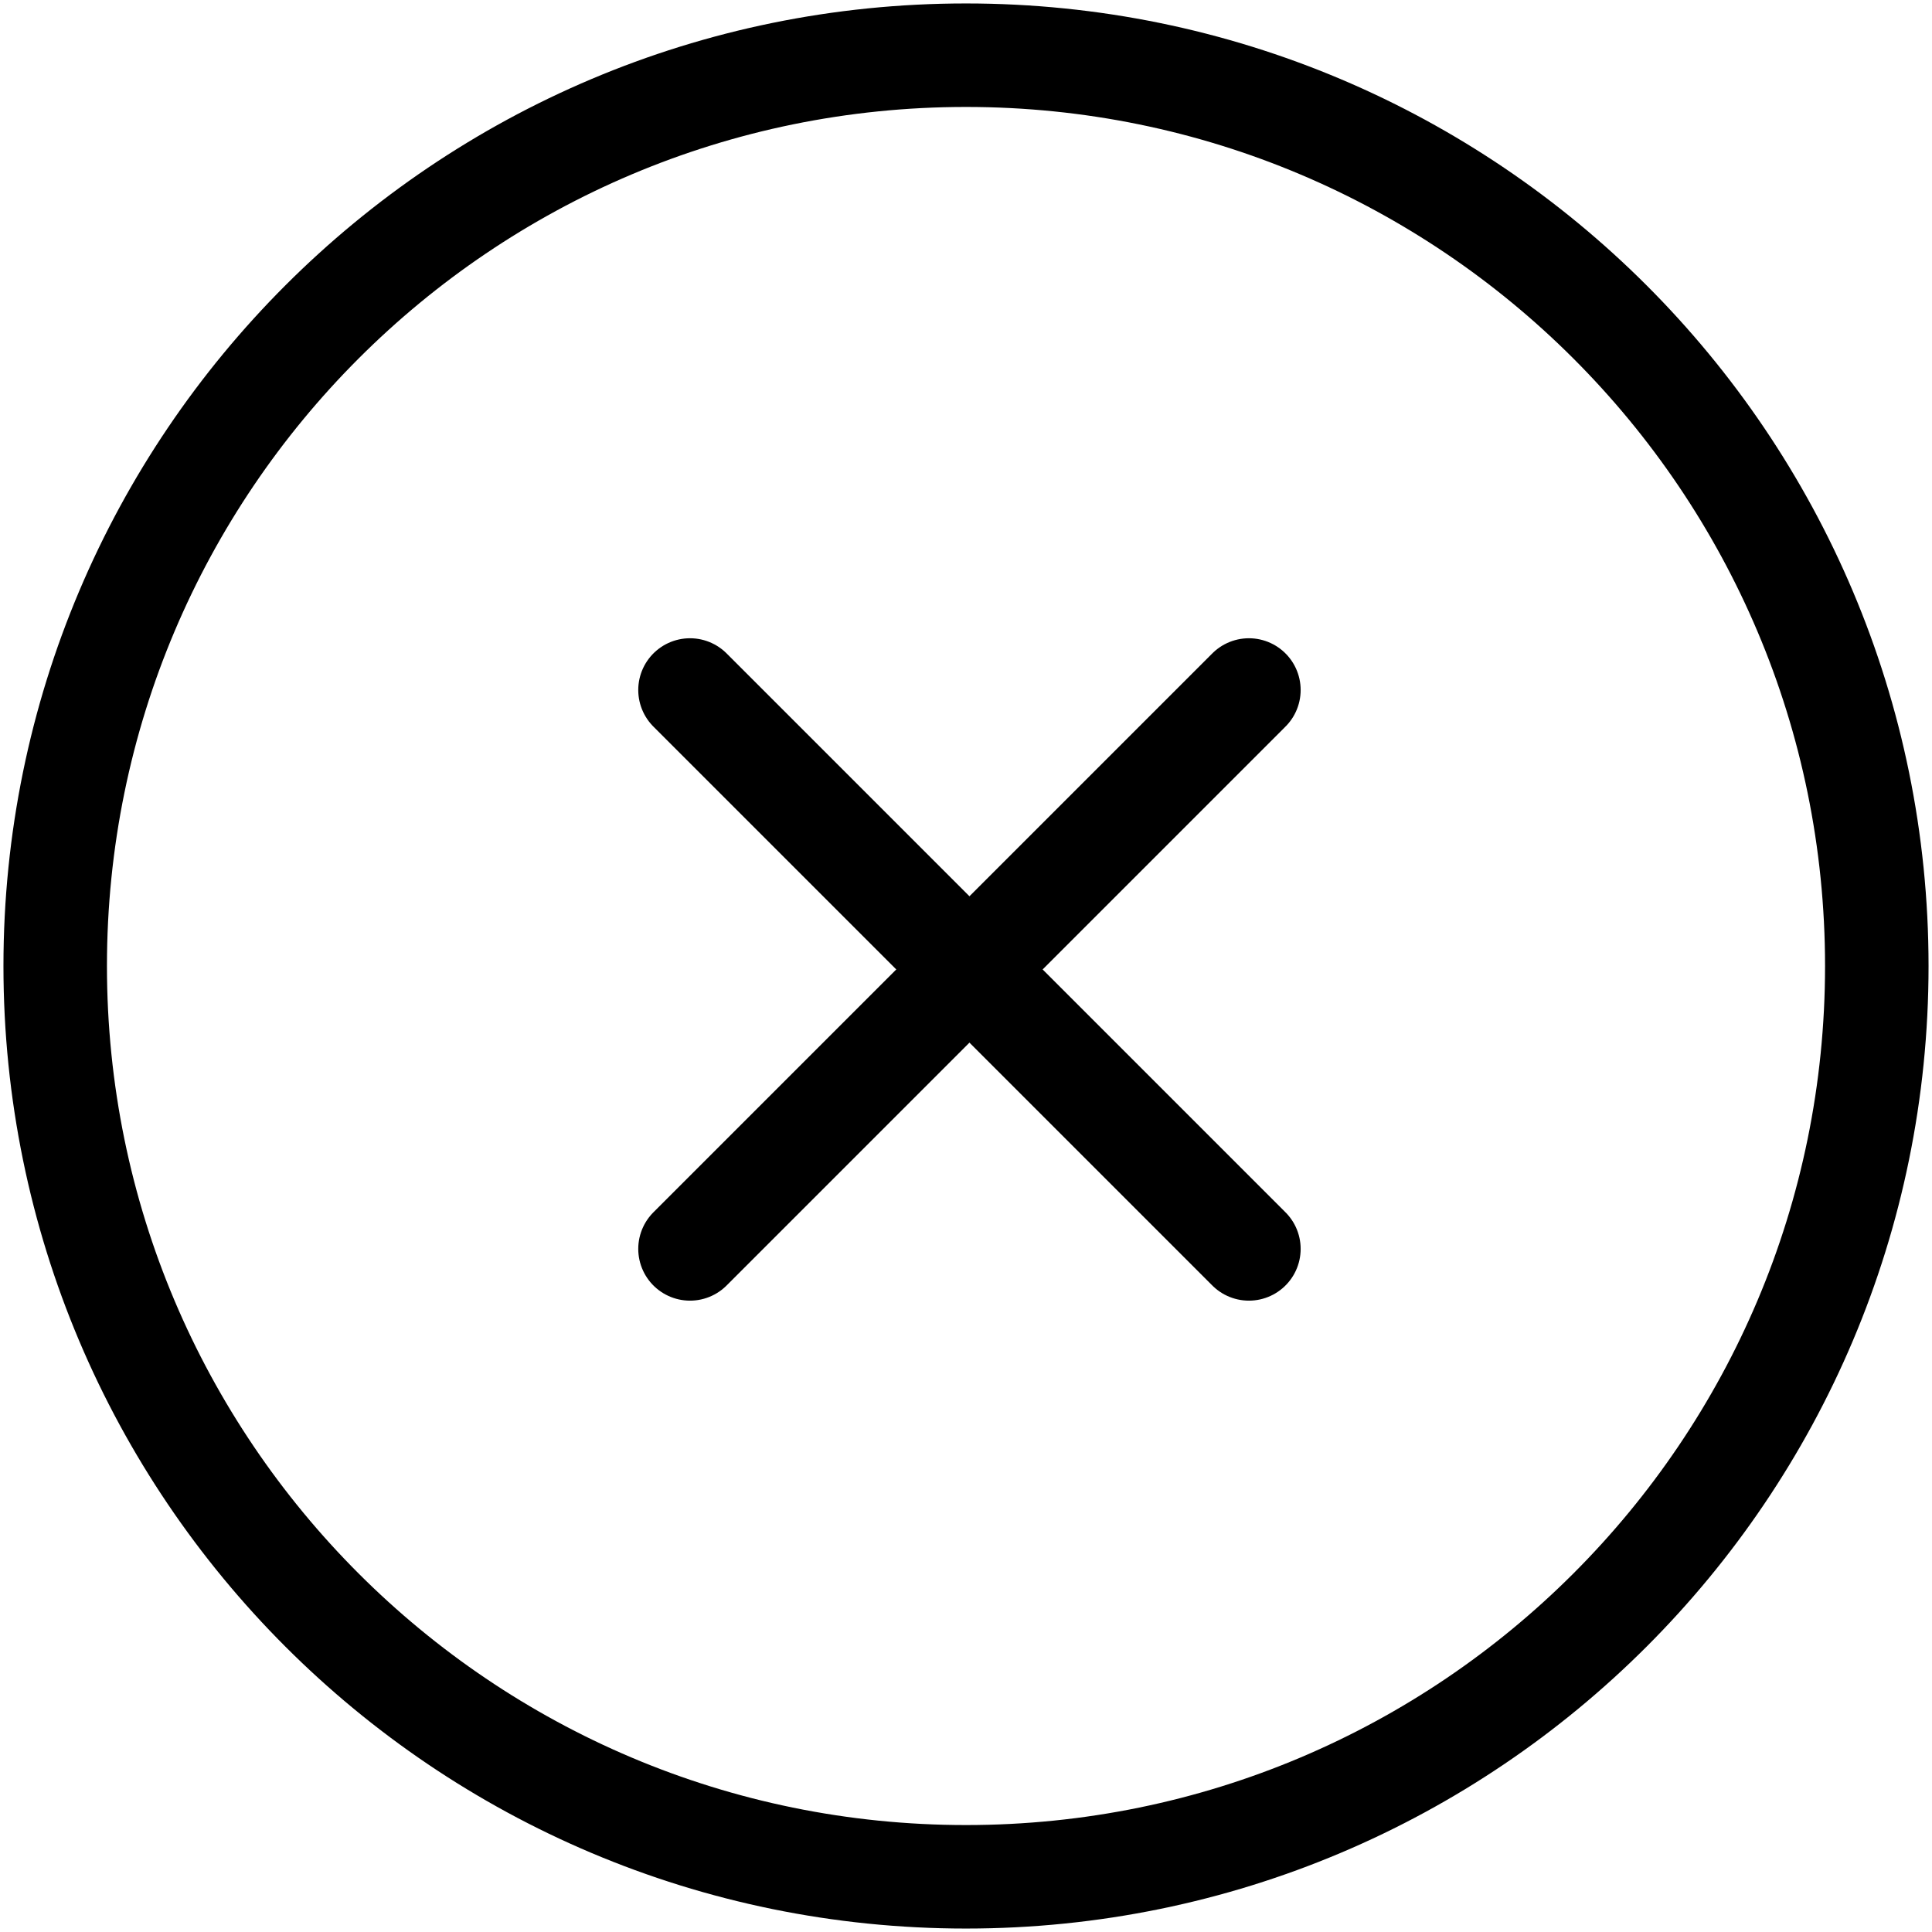
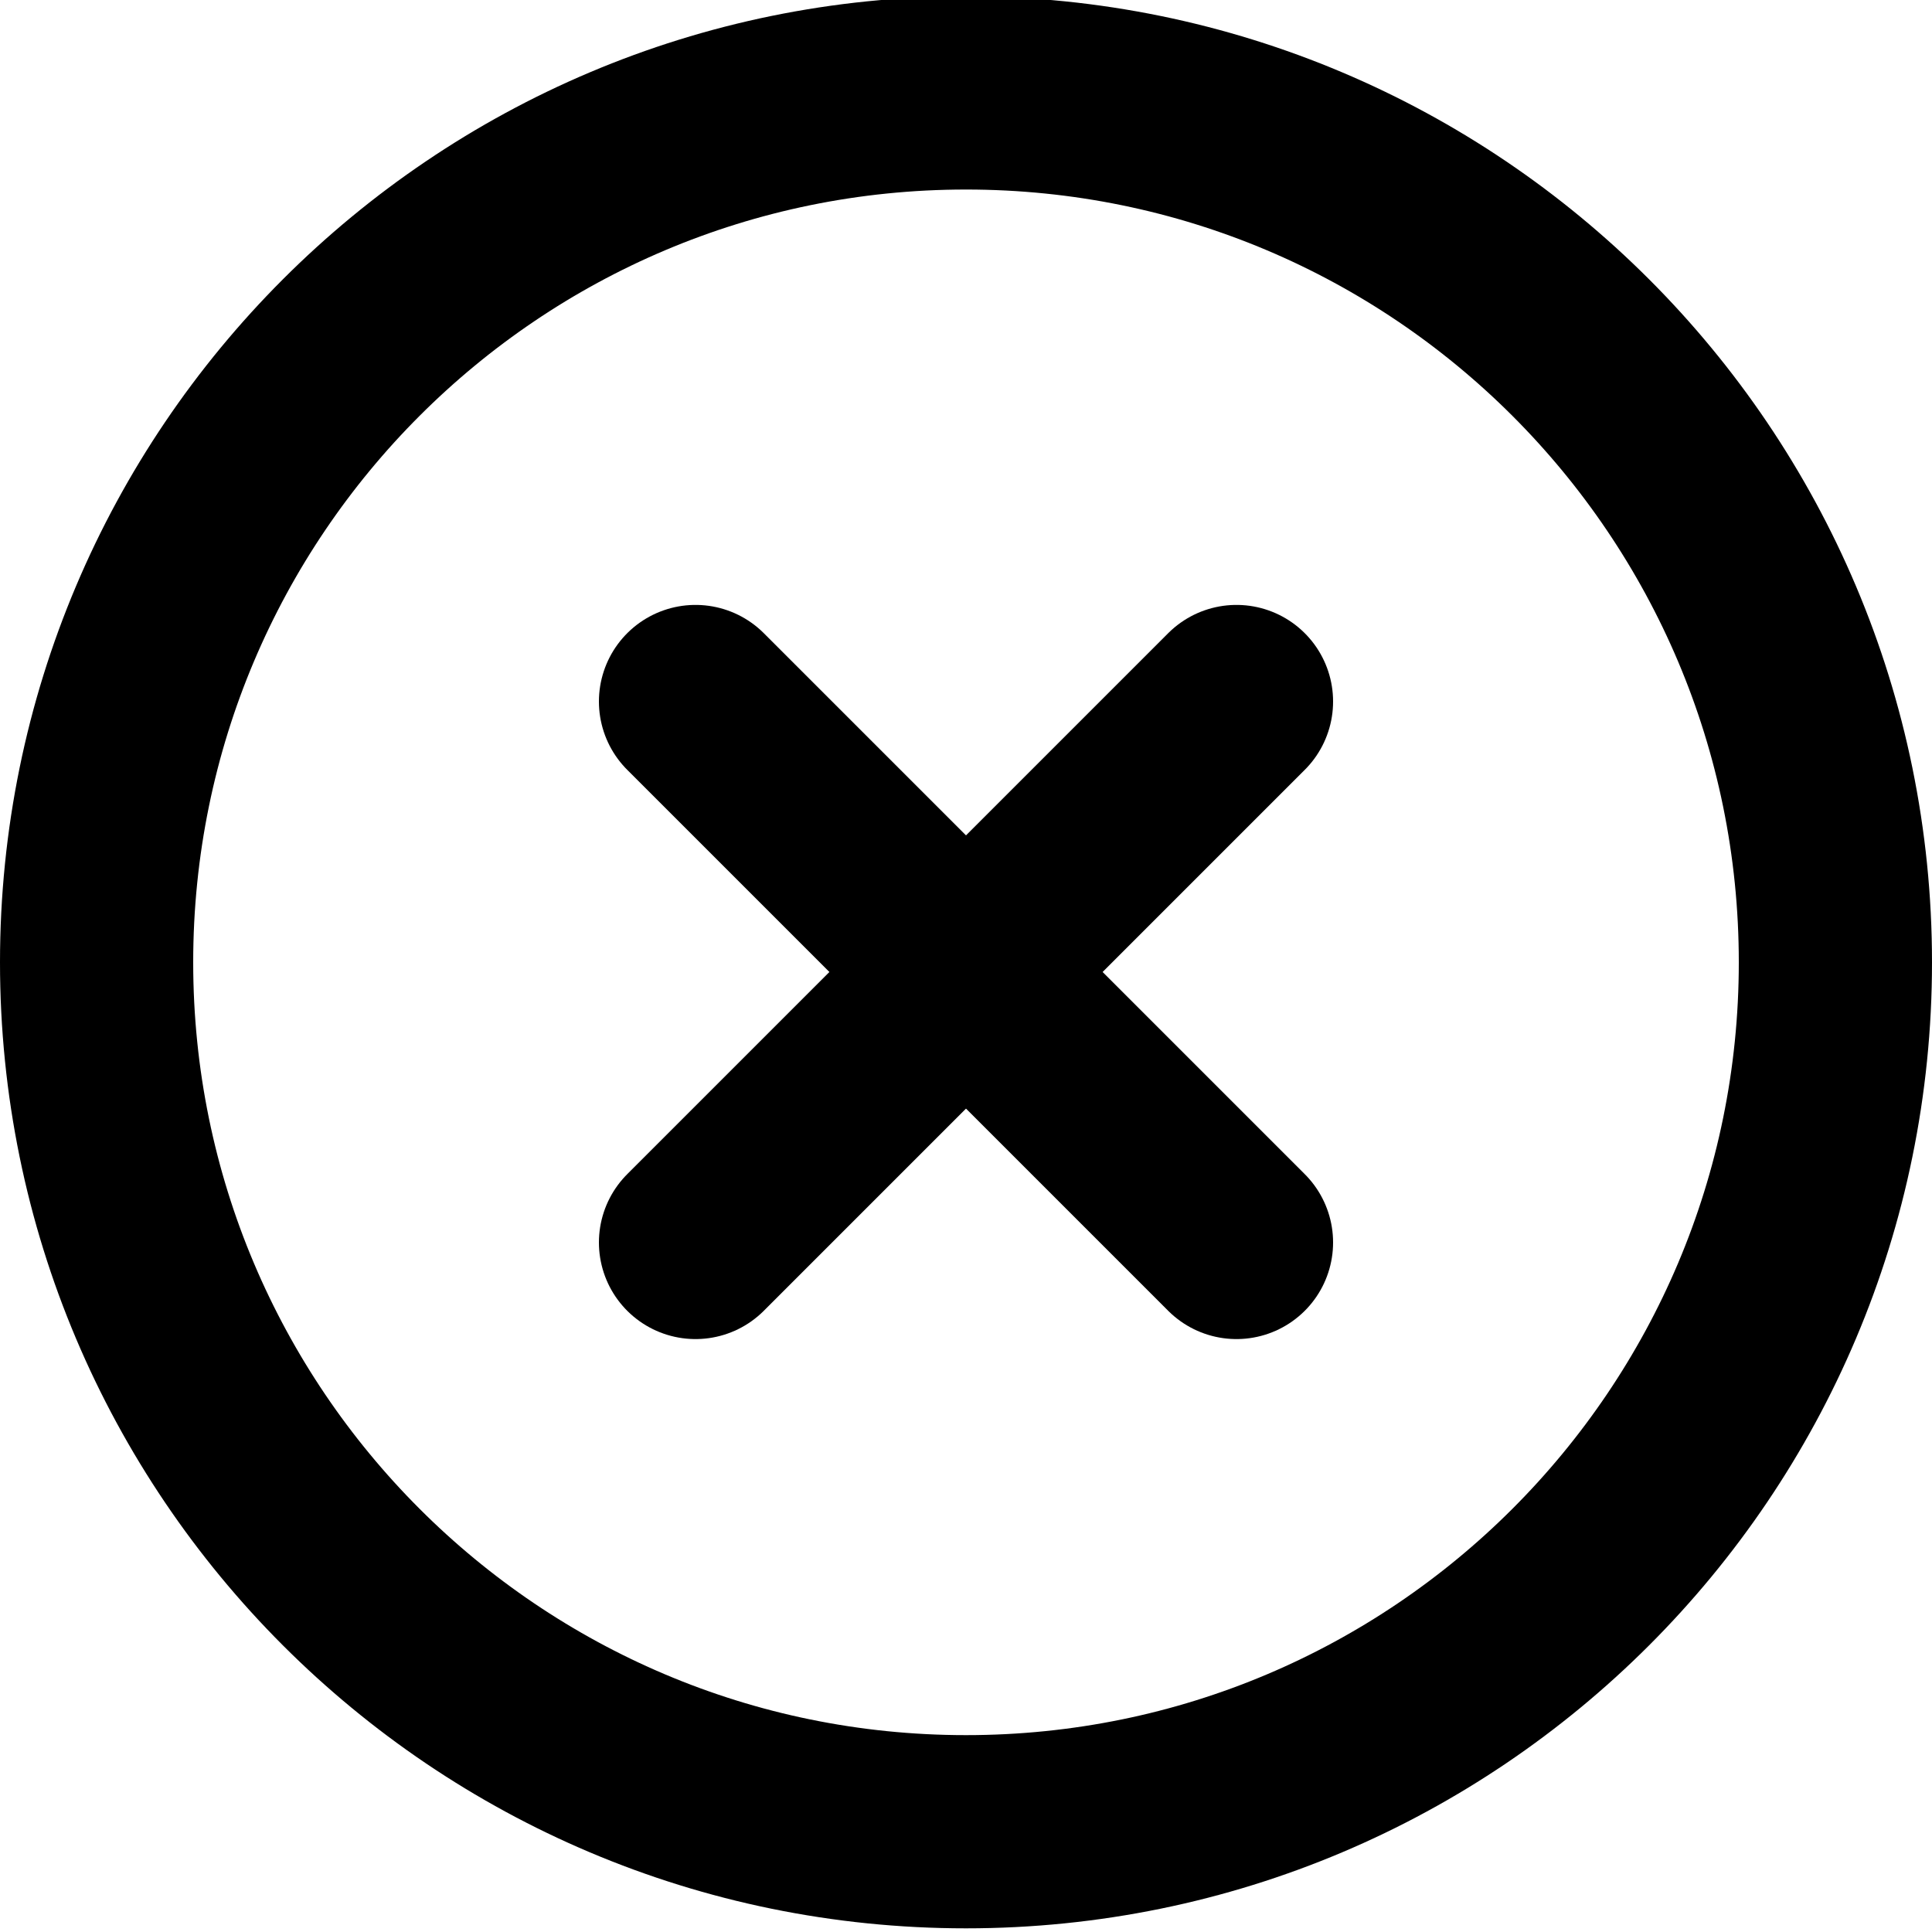
- <svg xmlns="http://www.w3.org/2000/svg" version="1.1" id="Layer_1" x="0" y="0" viewBox="0 0 28 28" xml:space="preserve">
-   <style>.status-undone-st2{fill:none;stroke:currentColor;stroke-width:1.5;stroke-linecap:round;stroke-linejoin:round}</style>
-   <g id="status_undone" transform="translate(-454 -1604)">
-     <g id="Эллипс_542_копия_3" transform="translate(454 1604)" fill="none">
-       <circle cx="14" cy="14" r="14" />
-       <circle cx="14" cy="14" r="13.2" stroke="currentColor" stroke-width="1.5" />
-     </g>
-     <path id="Shape_1765" class="status-undone-st2" d="M464 1622.1l8.1-8.1" />
-     <path id="Shape_1766" class="status-undone-st2" d="M472.1 1622.1l-8.1-8.1" />
+ <svg xmlns="http://www.w3.org/2000/svg" version="1.1" id="Слой_1" x="0" y="0" viewBox="0 0 20 20" xml:space="preserve">
+   <style>.status-undone-st1{fill:none;stroke:currentColor;stroke-width:2;stroke-linecap:round;stroke-linejoin:round}</style>
+   <g id="_2_and_Blocks_Missed" transform="translate(600 -1405.038)">
+     <circle cx="-1044" cy="-189" r="9" fill="none" stroke="currentColor" stroke-width="2" id="Эллипс_542_копия_3-2" transform="translate(454 1604)" />
+     <path id="Shape_1765-5" class="status-undone-st1" d="M-592.8 1417.9l5.6-5.6" />
+     <path id="Shape_1766-6" class="status-undone-st1" d="M-587.2 1417.9l-5.6-5.6" />
  </g>
</svg>
